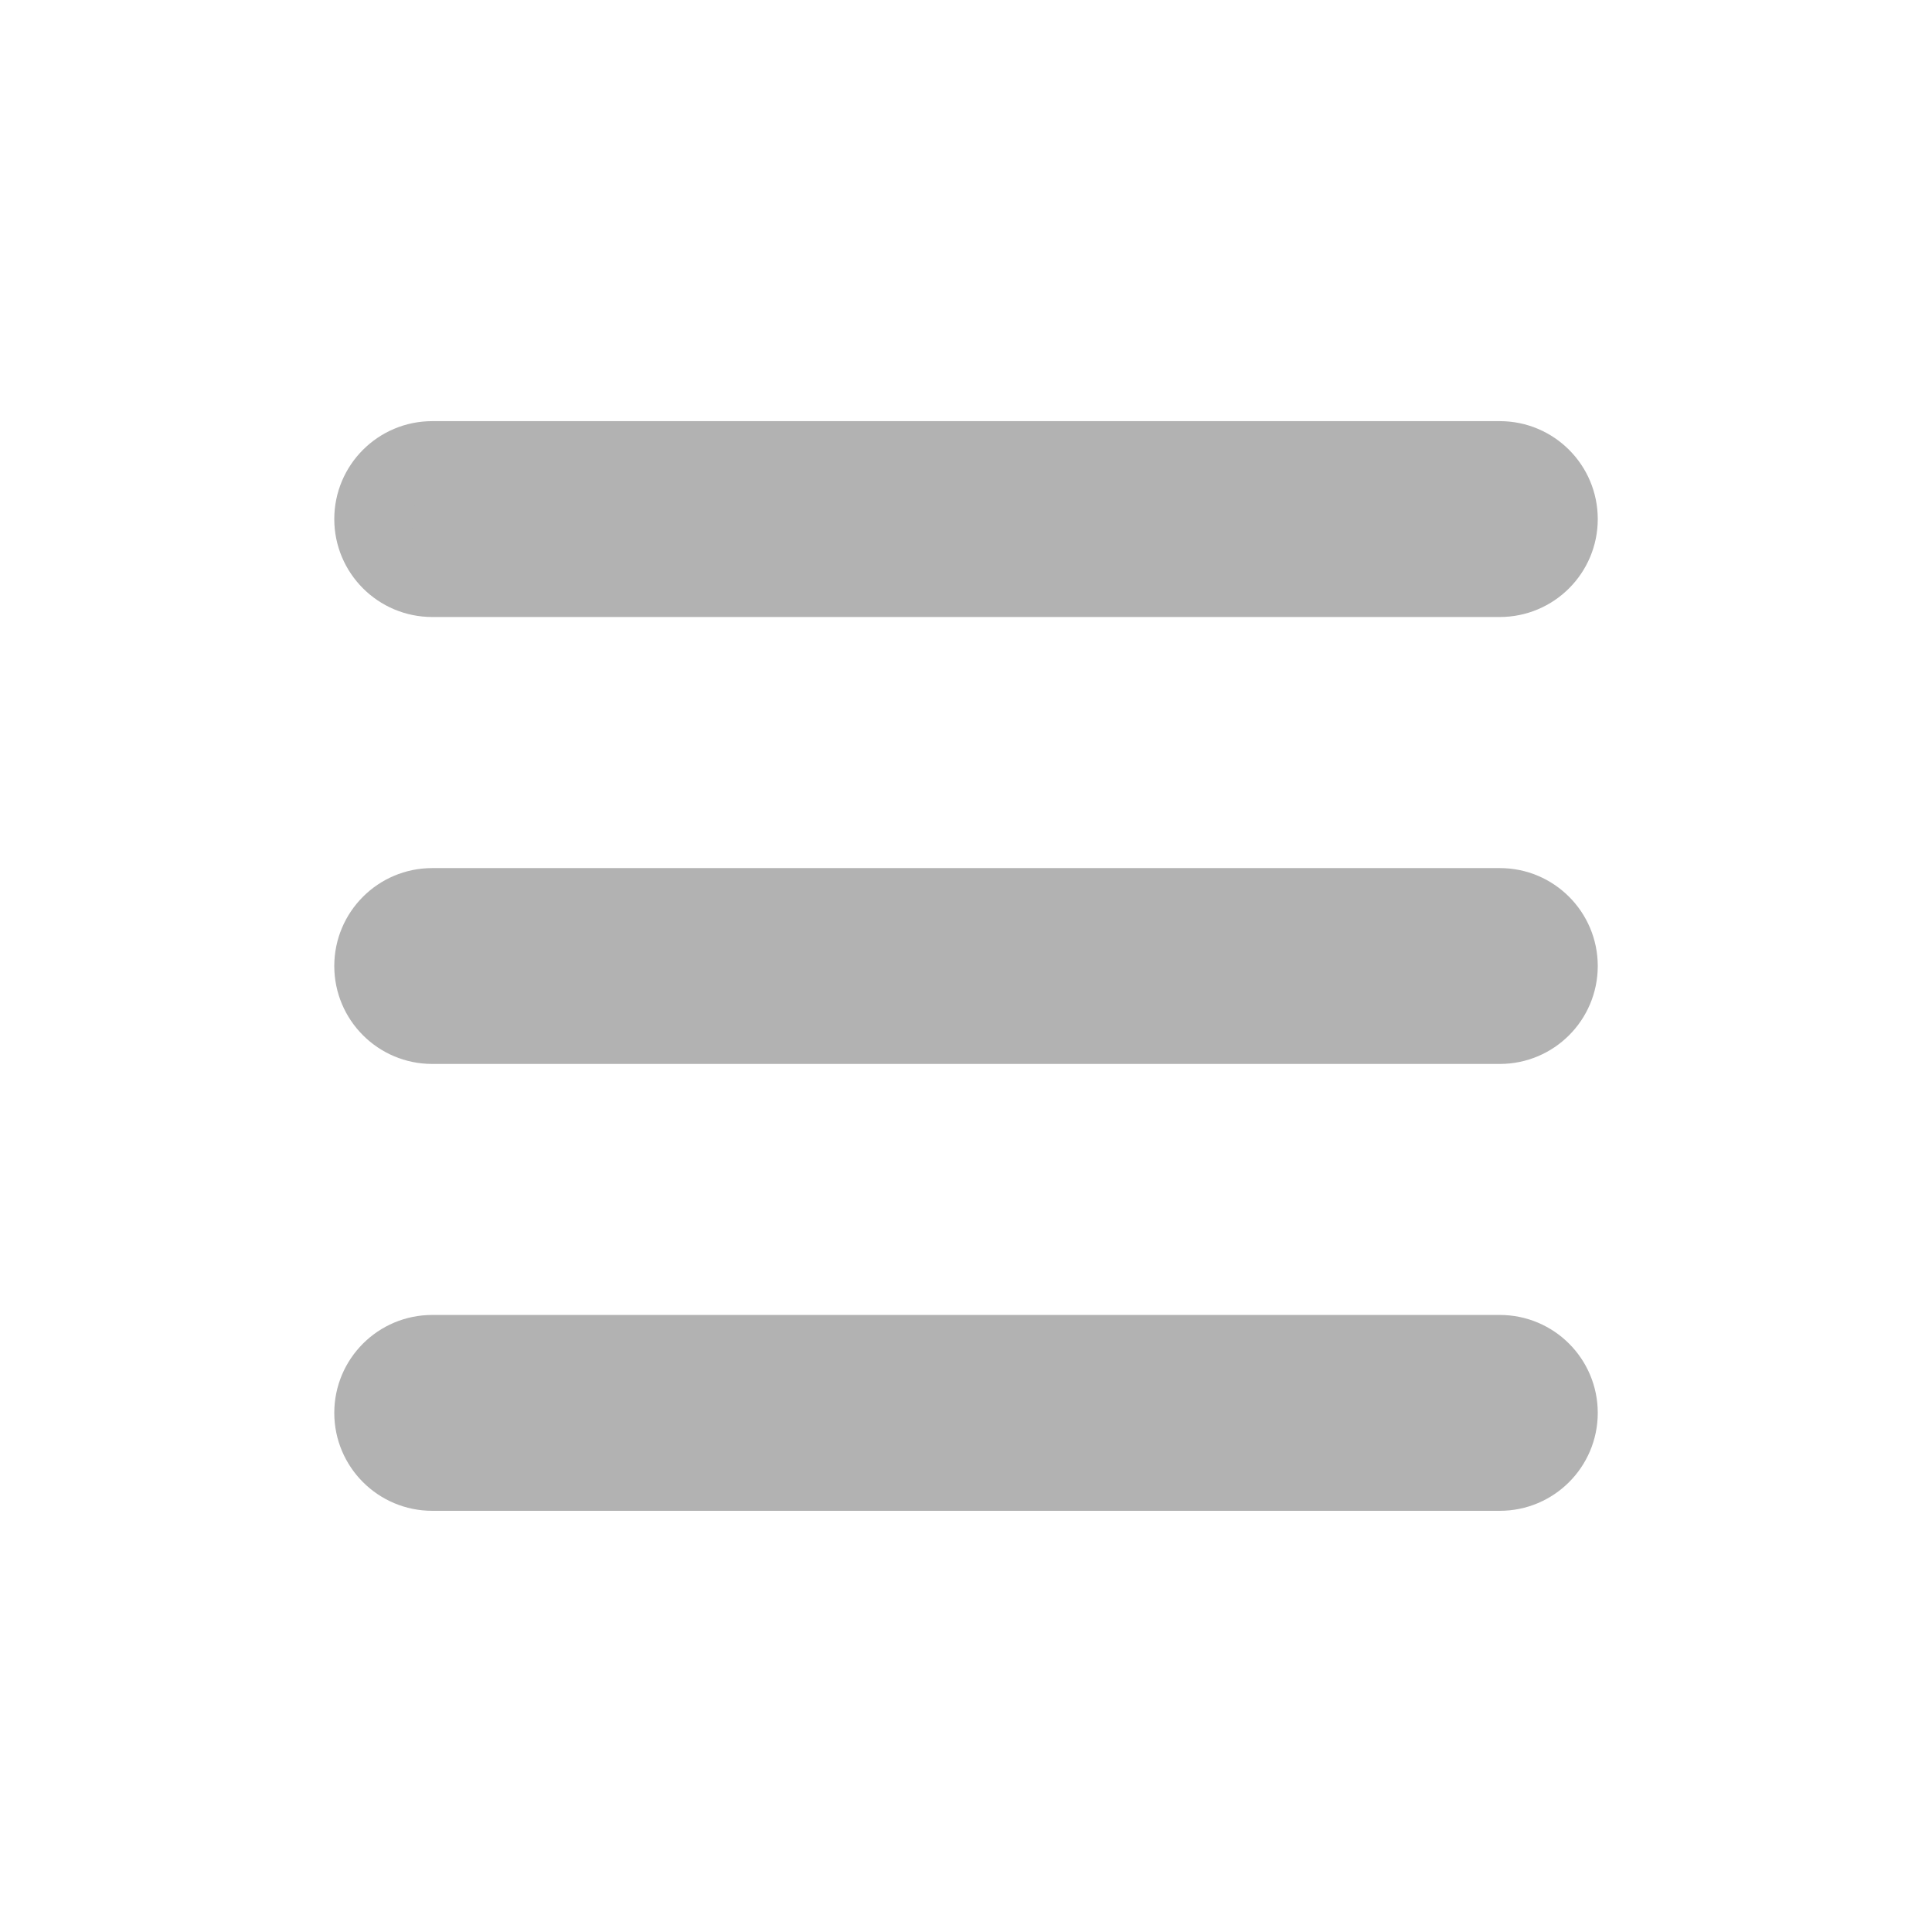
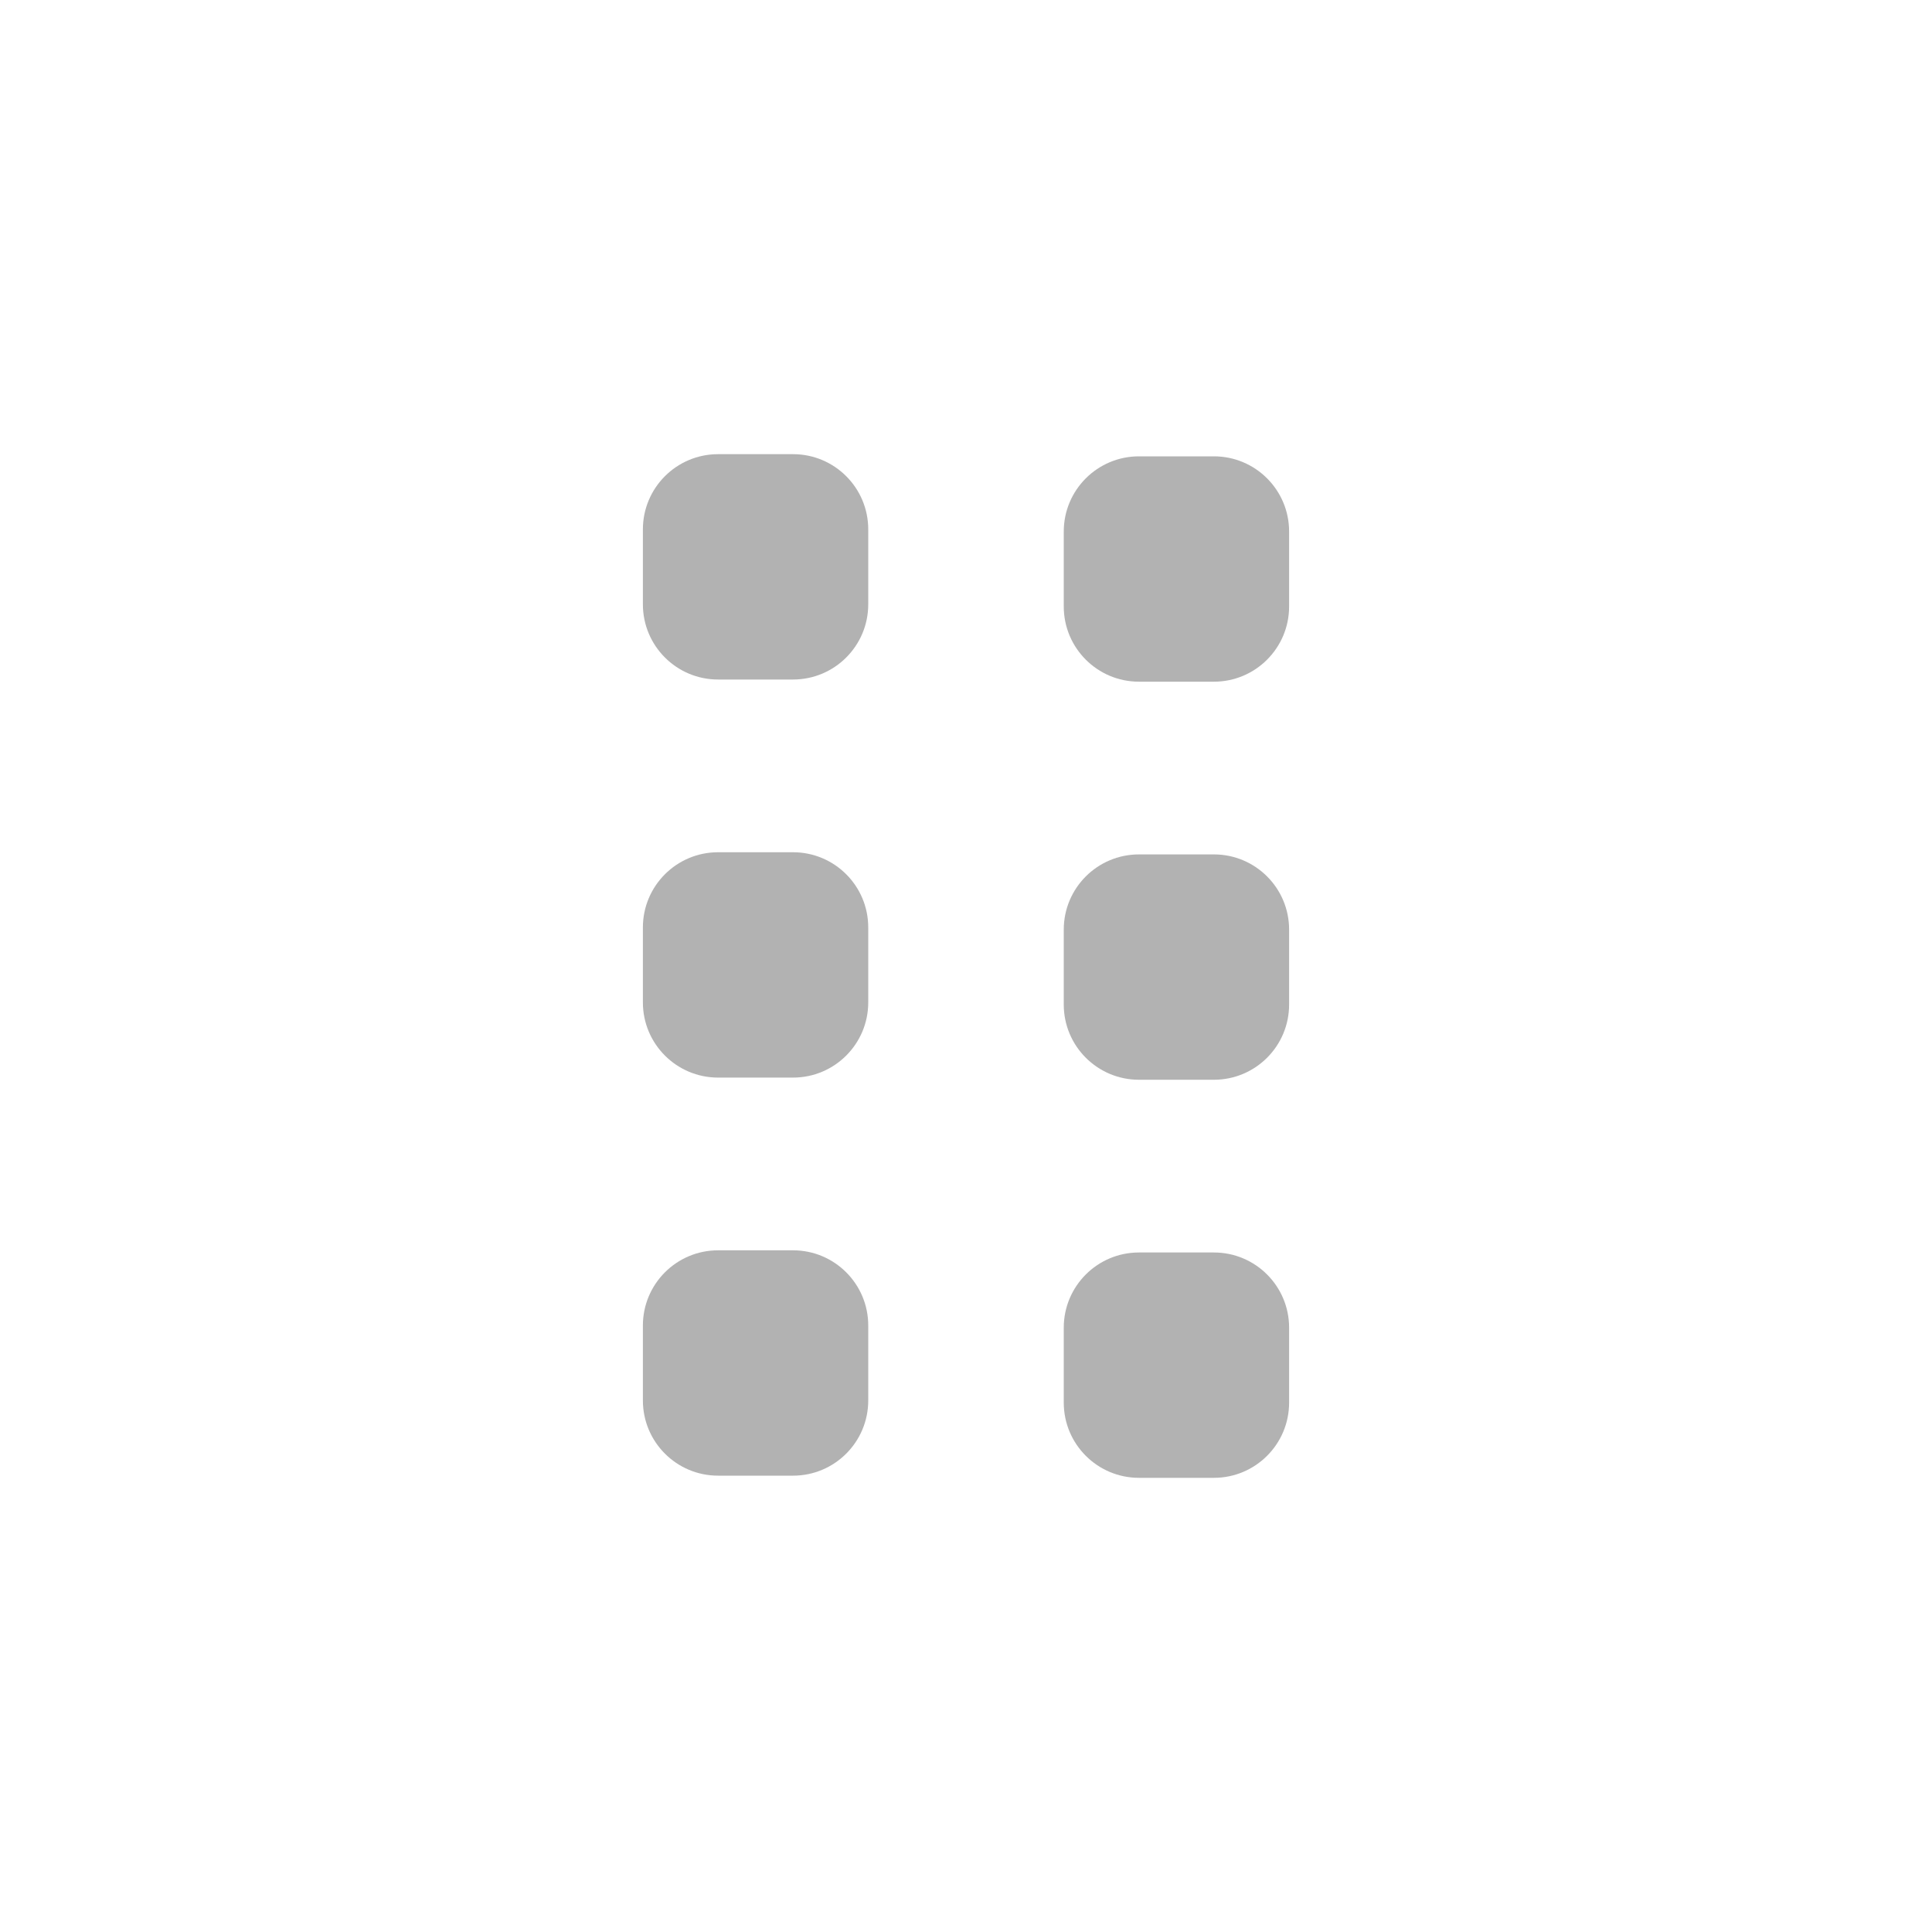
<svg xmlns="http://www.w3.org/2000/svg" height="25" version="1.1" viewBox="0 0 25 25" width="25" id="svg4269">
  <defs id="defs4253" />
-   <g id="g1" transform="matrix(0.9,0,0,0.9,4.325561,4.950069)">
-     <rect height="17.074" id="Rectangle" rx="0.862" width="1.724" x="1.101" y="-17.62" style="fill:#b2b2b2;fill-opacity:1;fill-rule:evenodd;stroke:#b2b2b2;stroke-width:1.092;stroke-dasharray:none;stroke-opacity:1" transform="rotate(90)" />
-     <rect height="17.074" id="Rectangle-3" rx="0.862" width="1.724" x="7.527" y="0.546" style="fill:#b2b2b2;fill-opacity:1;fill-rule:evenodd;stroke:#b2b2b2;stroke-width:1.092;stroke-dasharray:none;stroke-opacity:1" transform="matrix(0,1,1,0,0,0)" />
-     <rect height="17.074" id="Rectangle-7" rx="0.862" width="1.724" x="13.952" y="-17.62" style="fill:#b2b2b2;fill-opacity:1;fill-rule:evenodd;stroke:#b2b2b2;stroke-width:1.092;stroke-dasharray:none;stroke-opacity:1" transform="rotate(90)" />
-   </g>
+   <rect style="fill:#b2b2b2;stroke:none;stroke-width:3.267;stroke-linecap:round;stroke-linejoin:round;stroke-dasharray:none;stroke-dashoffset:359.999;stroke-opacity:1" id="rect5-8-0" width="2.916" height="2.916" x="13.765" y="16.207" ry="0.973" />
+   <rect style="fill:#b2b2b2;stroke:none;stroke-width:3.267;stroke-linecap:round;stroke-linejoin:round;stroke-dasharray:none;stroke-dashoffset:359.999;stroke-opacity:1" id="rect5-2" width="2.916" height="2.916" x="8.319" y="16.179" ry="0.973" />
+   <rect style="fill:#b2b2b2;stroke:none;stroke-width:3.267;stroke-linecap:round;stroke-linejoin:round;stroke-dasharray:none;stroke-dashoffset:359.999;stroke-opacity:1" id="rect6" width="2.916" height="2.916" x="13.765" y="11.056" ry="0.973" />
+   <rect style="fill:#b2b2b2;stroke:none;stroke-width:3.267;stroke-linecap:round;stroke-linejoin:round;stroke-dasharray:none;stroke-dashoffset:359.999;stroke-opacity:1" id="rect7" width="2.916" height="2.916" x="8.319" y="11.028" ry="0.973" />
+   <rect style="fill:#b2b2b2;stroke:none;stroke-width:3.267;stroke-linecap:round;stroke-linejoin:round;stroke-dasharray:none;stroke-dashoffset:359.999;stroke-opacity:1" id="rect5-8" width="2.916" height="2.916" x="13.765" y="5.905" ry="0.973" />
+   <rect style="fill:#b2b2b2;stroke:none;stroke-width:3.267;stroke-linecap:round;stroke-linejoin:round;stroke-dasharray:none;stroke-dashoffset:359.999;stroke-opacity:1" id="rect5" width="2.916" height="2.916" x="8.319" y="5.877" ry="0.973" />
</svg>
